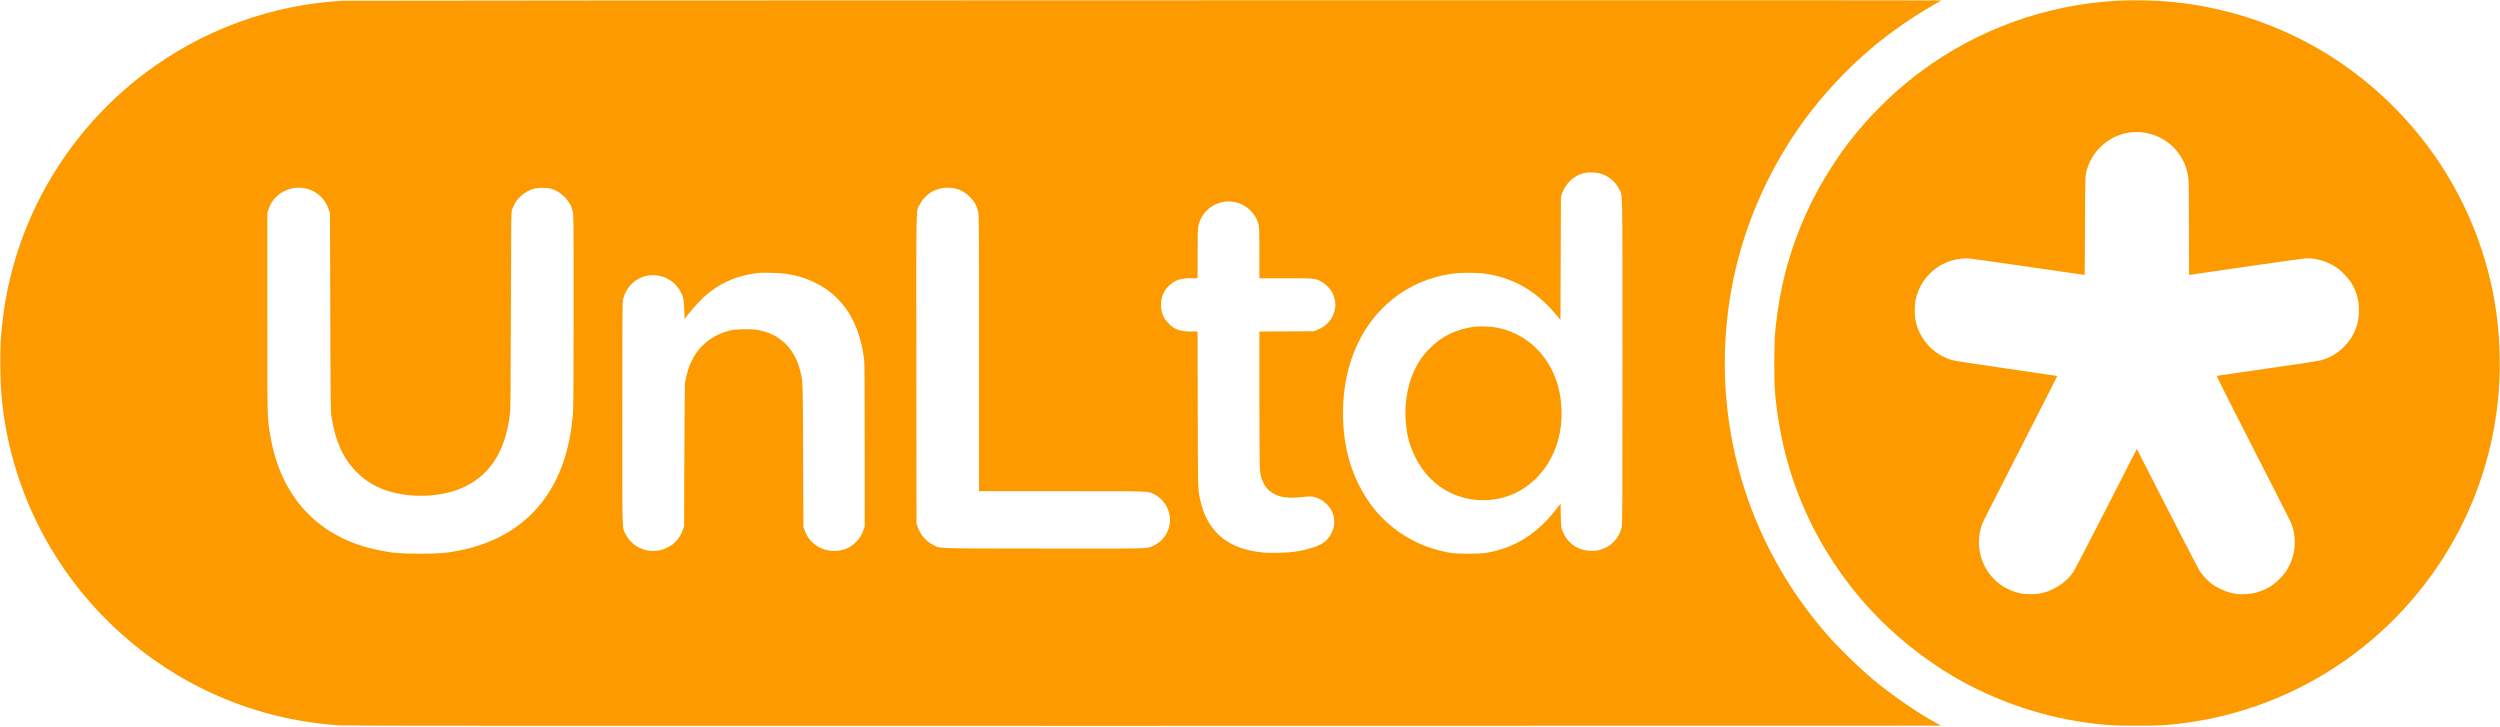
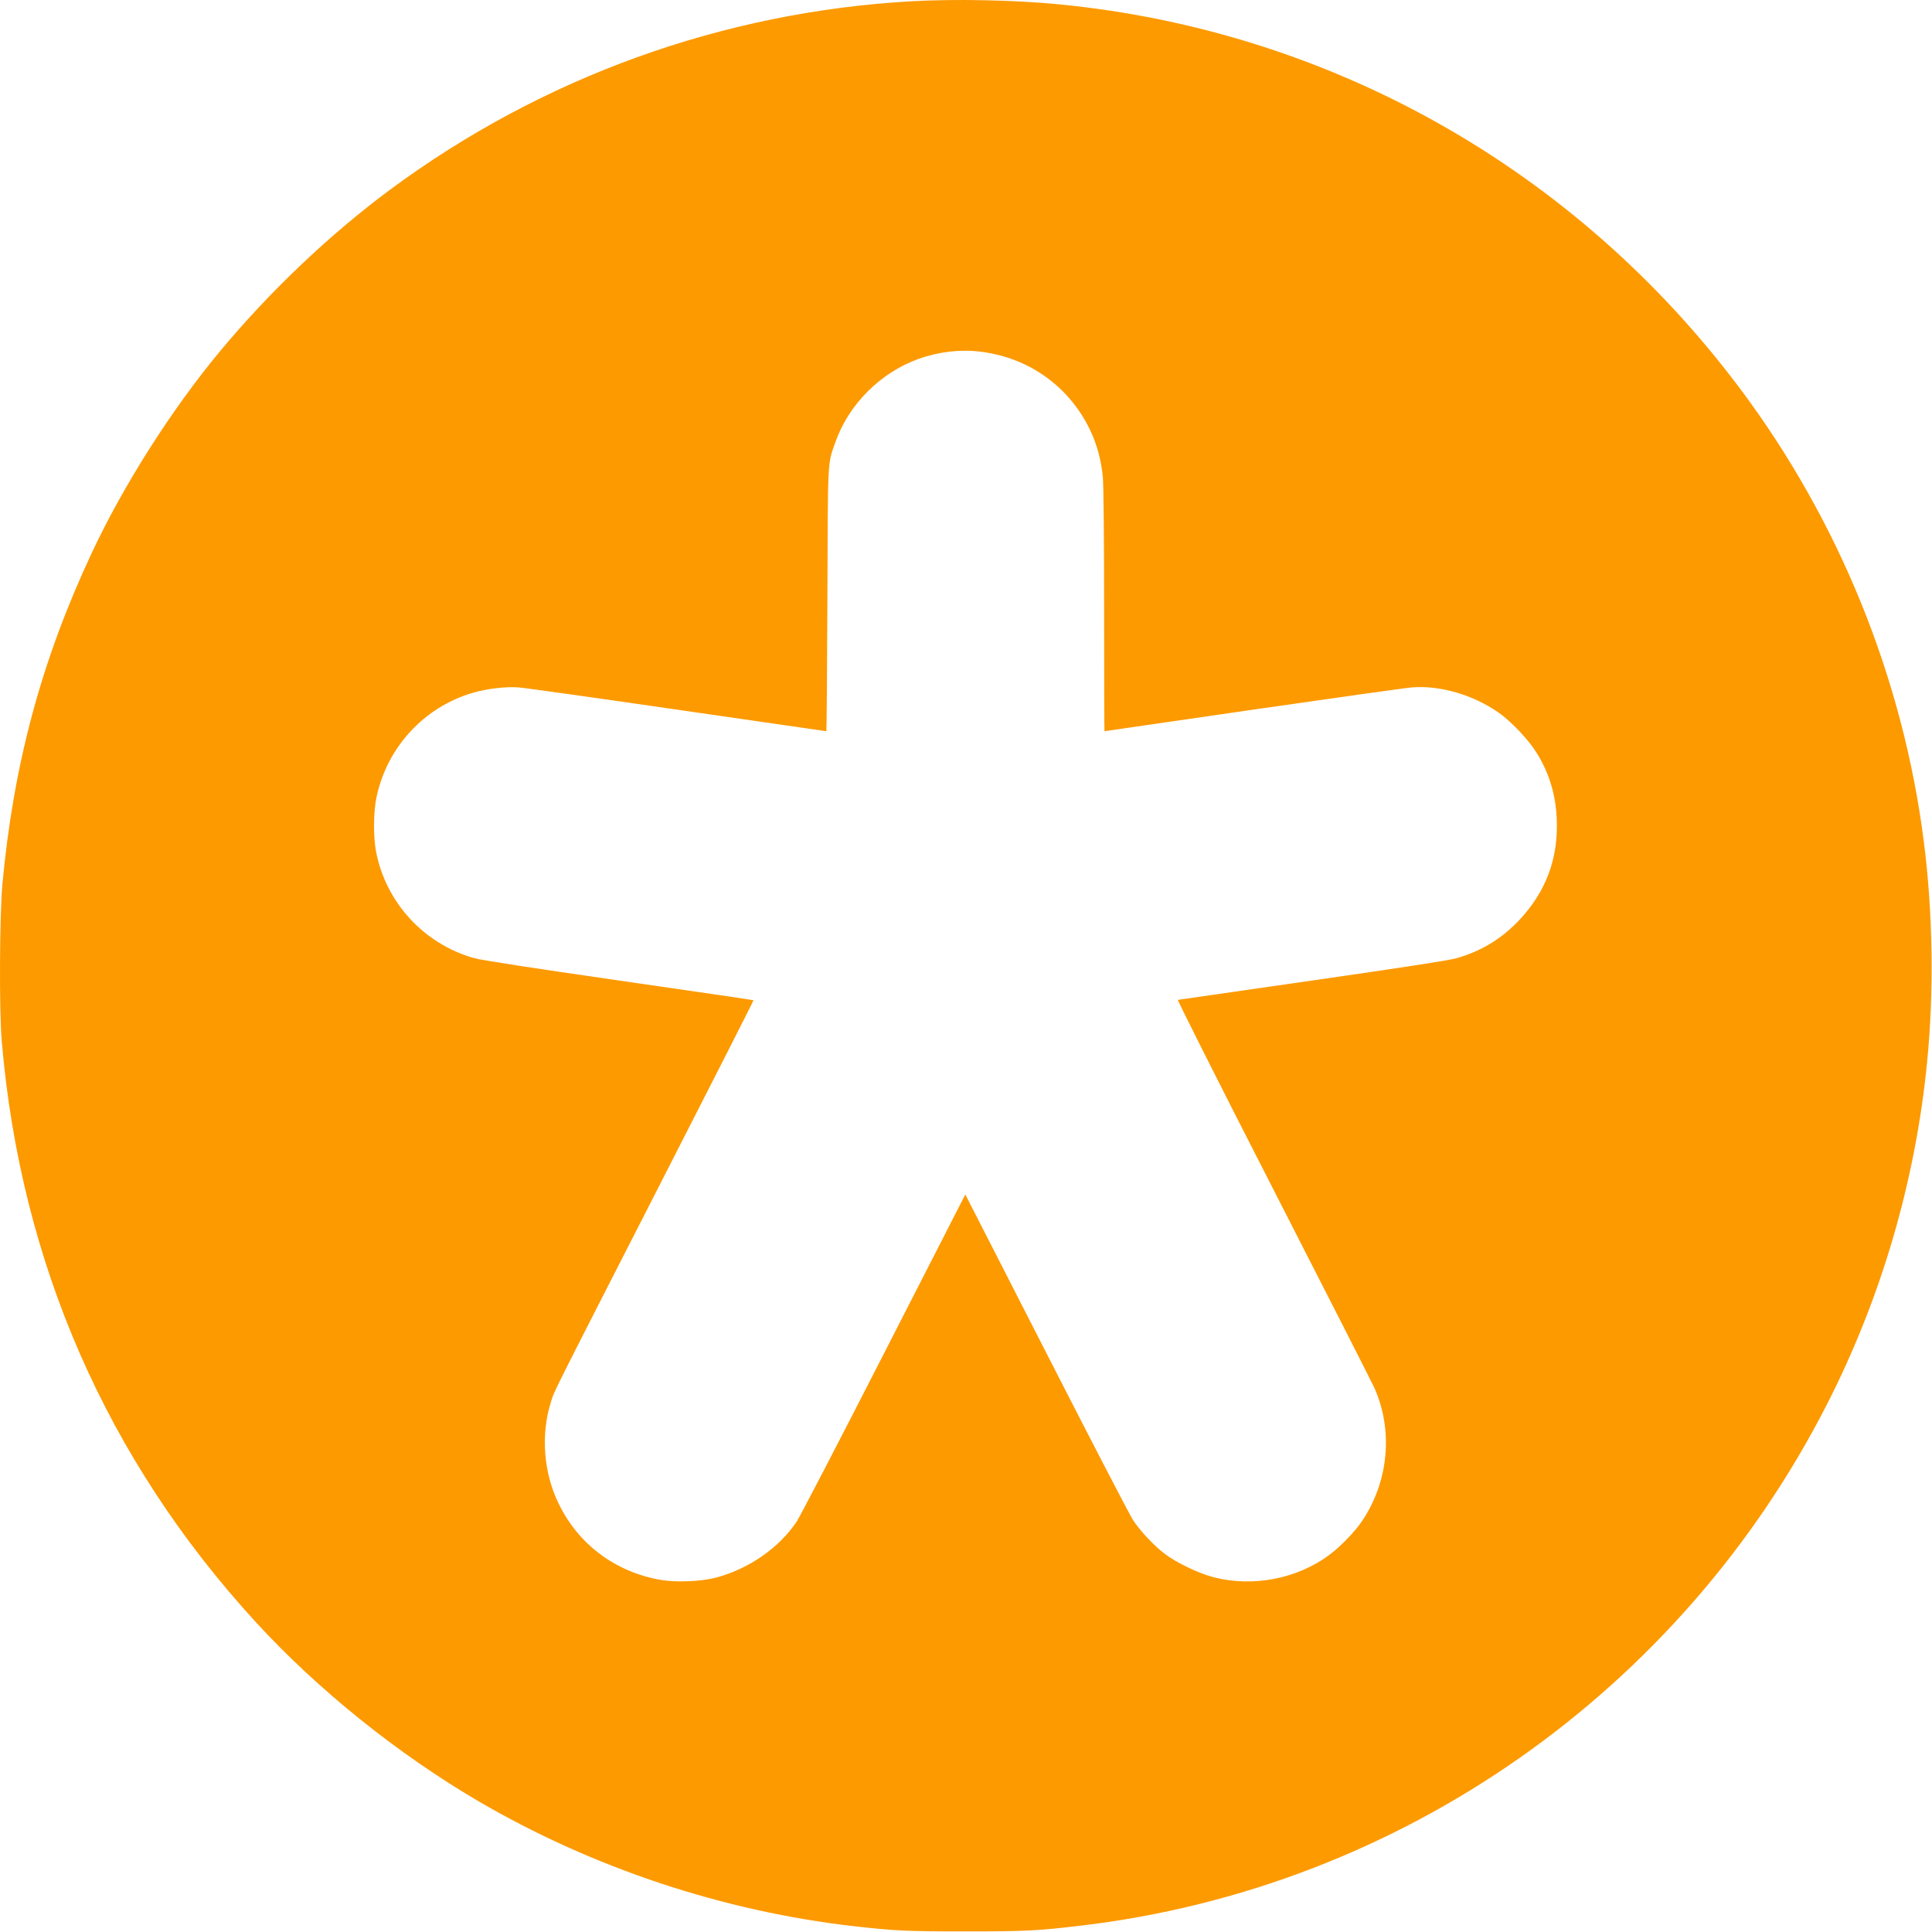
- <svg xmlns="http://www.w3.org/2000/svg" width="7014" height="2038" viewBox="0 0 7014 2038">
-   <g id="Group">
-     <path id="Path" fill="#fd9a00" stroke="none" d="M 962 2.133 C 761.733 12.933 568.267 83.6 407.333 204.667 C 182.933 373.6 37.467 627.467 6.8 904 C 1.867 947.333 0.8 968.667 0.8 1018 C 0.8 1102.533 8.533 1172.133 26.8 1250.667 C 89.067 1518.133 258.933 1750.667 496.133 1893.067 C 636 1977.067 792.933 2025.467 956.667 2035.333 C 973.733 2036.4 1624.133 2036.667 3213.333 2036.4 L 5446 2036 L 5440.133 2032.933 C 5385.467 2003.733 5312.133 1953.733 5257.333 1908.133 C 5215.867 1873.733 5160.8 1820.267 5126.8 1781.333 C 4897.867 1519.733 4798.933 1176 4854 833.2 C 4878.133 683.333 4933.2 537.733 5015.867 405.333 C 5079.467 303.6 5164 207.2 5259.333 128 C 5307.867 87.867 5366.933 46.933 5423.467 14.533 C 5435.867 7.467 5446.267 1.467 5446.533 1.2 C 5447.733 0.133 981.333 1.067 962 2.133 Z M 4492.933 487.867 C 4514.4 494.8 4532.8 510.667 4542.8 530.667 C 4552.8 550.8 4552 509.733 4552 1014.667 C 4552 1408.8 4551.733 1470.533 4550 1478.667 C 4544.933 1503.067 4527.2 1525.867 4505.067 1536.533 C 4489.867 1543.867 4477.467 1546.4 4461.333 1545.6 C 4424 1543.467 4395.6 1522.133 4382.4 1486.4 C 4379.867 1479.467 4379.467 1475.2 4378.933 1445.6 L 4378.4 1412.667 L 4368 1426.267 C 4314.133 1496.933 4249.867 1537.6 4170.8 1550.933 C 4150.267 1554.4 4089.467 1554.4 4068.667 1550.933 C 3985.467 1536.933 3911.867 1495.2 3858.267 1431.333 C 3820.267 1385.867 3790.8 1323.733 3778.133 1262 C 3759.067 1168.267 3766.8 1067.6 3799.333 986.667 C 3847.2 867.333 3945.867 787.733 4070 768.4 C 4095.067 764.533 4143.333 764.267 4167.333 767.867 C 4238.133 778.533 4295.2 808.267 4346 860.8 C 4354.133 869.2 4364.533 880.933 4369.333 886.933 L 4378 898 L 4378.667 724.267 L 4379.333 550.667 L 4383.2 540.667 C 4394.133 512.267 4417.333 491.6 4445.333 485.333 C 4458.4 482.4 4479.2 483.467 4492.933 487.867 Z M 864.8 530.533 C 893.333 539.6 913.867 560.533 922.933 590 L 925.867 600 L 926.667 876.667 C 927.467 1151.333 927.467 1153.467 930.267 1170.667 C 941.467 1238.667 962 1284.4 997.867 1321.733 C 1025.867 1350.8 1058.933 1370 1099.2 1380.667 C 1168.533 1398.933 1250 1392.533 1306.533 1364.267 C 1377.067 1328.933 1417.2 1264.533 1430.133 1166 C 1432.4 1149.467 1432.667 1126.267 1433.333 872 C 1434 608.8 1434.133 595.6 1436.533 588.667 C 1446.267 559.333 1469.733 537.067 1498.667 529.2 C 1510.267 526.133 1532.4 526 1544 529.067 C 1559.333 533.067 1571.6 540.133 1583.467 552 C 1595.733 564.267 1602.533 576 1606.667 592.133 C 1609.333 602.267 1609.333 608 1609.333 868.533 C 1609.333 1038.133 1608.8 1141.733 1607.867 1154 C 1606 1181.067 1602 1211.2 1597.2 1234.667 C 1562.533 1404.4 1456.133 1511.2 1288.667 1544.533 C 1251.6 1551.867 1233.2 1553.333 1177.333 1553.333 C 1119.333 1553.333 1103.333 1551.867 1061.067 1543.333 C 893.867 1509.067 787.067 1395.333 758.133 1220.667 C 749.6 1169.2 750 1186.533 750 878 L 750 597.333 L 753.6 586.533 C 760.133 567.6 771.2 552.933 787.467 542.133 C 810.667 526.533 838.8 522.4 864.8 530.533 Z M 2682 529.333 C 2696.667 533.067 2708.933 540.267 2720.667 552 C 2733.067 564.267 2740 576.267 2744 592.133 C 2746.667 602.267 2746.667 608.667 2746.667 990.267 L 2746.667 1378 L 2978.4 1378 C 3235.067 1378 3219.6 1377.467 3238.667 1386.933 C 3252.533 1393.733 3267.2 1408.4 3273.867 1422.4 C 3285.333 1446.133 3285.333 1471.6 3274 1494.4 C 3265.6 1510.933 3253.467 1522.8 3236.4 1530.933 C 3217.867 1539.867 3234 1539.467 2924.667 1539.067 C 2610.133 1538.667 2640.267 1539.6 2617.467 1528.4 C 2598.267 1519.067 2583.067 1501.467 2574.933 1479.067 L 2571.333 1469.333 L 2570.933 1035.467 C 2570.667 552 2569.733 595.333 2580.133 574.267 C 2588.933 556.133 2605.067 541.2 2624.667 533.067 C 2630.533 530.667 2638 528.667 2649.333 526.8 C 2655.2 525.733 2673.733 527.2 2682 529.333 Z M 3469.867 568.133 C 3493.2 574.133 3515.067 592.4 3525.467 614.667 C 3533.2 631.2 3533.333 632.133 3533.333 709.6 L 3533.333 780.667 L 3606.4 780.667 C 3686.8 780.667 3688.533 780.8 3705.2 789.067 C 3717.2 794.933 3732.8 810.4 3738.533 822 C 3743.067 831.467 3746.667 846 3746.667 855.333 C 3746.667 858.667 3745.733 865.467 3744.667 870.4 C 3739.333 895.733 3721.6 915.467 3694.933 925.867 L 3686 929.333 L 3609.733 929.733 L 3533.333 930.133 L 3533.333 1116.4 C 3533.467 1220.133 3534 1308.533 3534.667 1316 C 3536.133 1332.533 3538.8 1342.533 3544.667 1355.067 C 3553.467 1373.733 3571.867 1387.867 3594.667 1393.333 C 3608.533 1396.667 3632.8 1397.333 3651.6 1394.8 C 3678 1391.333 3686.4 1392.267 3704 1400.8 C 3715.6 1406.533 3730.133 1421.067 3735.733 1432.667 C 3746 1453.333 3746 1474.533 3736.133 1494.667 C 3725.867 1515.333 3712.4 1526.533 3688.4 1534.533 C 3653.2 1546 3629.333 1550 3588.533 1550.933 C 3554.4 1551.733 3536.933 1550.533 3511.2 1545.333 C 3431.733 1529.333 3383.067 1480.267 3366.8 1399.867 C 3360.667 1369.867 3360.8 1375.333 3360.4 1147.6 L 3359.867 930 L 3341.467 930 C 3310.933 930 3296.133 924.8 3279.2 908 C 3263.867 892.933 3257.333 876.933 3257.333 854.667 C 3257.333 833.333 3264.8 815.867 3280 801.467 C 3296.667 785.867 3311.733 780.667 3340.933 780.667 L 3360 780.667 L 3360 712.667 C 3360 656 3360.4 642.8 3362.133 634.4 C 3369.6 598.4 3397.733 572 3435.333 565.867 C 3443.867 564.533 3459.867 565.6 3469.867 568.133 Z M 2203.333 767.867 C 2236.8 772.8 2261.067 780.267 2288.667 794 C 2365.6 832.267 2411.2 904.267 2424.267 1007.333 C 2425.6 1018.4 2426 1068.267 2426 1249.333 L 2426 1477.333 L 2422.4 1487.333 C 2417.067 1502.4 2412.533 1509.6 2401.333 1520.933 C 2383.733 1538.667 2361.6 1546.933 2336 1545.6 C 2299.467 1543.6 2269.867 1522 2257.6 1488.4 L 2254 1478.667 L 2253.2 1278.667 C 2252.4 1059.733 2252.8 1070.133 2244.533 1038.267 C 2228 974.8 2185.333 935.067 2122.667 925.2 C 2105.6 922.533 2066 923.2 2051.333 926.533 C 1983.6 941.867 1938.267 989.867 1924.667 1060.667 C 1923.467 1066.933 1922.133 1073.2 1921.733 1074.667 C 1921.2 1076.133 1920.533 1167.067 1920 1276.667 L 1919.333 1476 L 1915.6 1486.667 C 1907.467 1509.733 1893.467 1525.867 1872.933 1536 C 1846.4 1549.067 1819.867 1549.333 1793.467 1536.667 C 1778.267 1529.333 1762.667 1514 1755.6 1499.333 C 1745.067 1477.867 1746 1509.333 1746 1159.333 C 1746 865.333 1746.133 846.133 1748.4 838 C 1756.267 808.8 1777.2 785.733 1803.733 776.8 C 1845.6 762.667 1890.667 781.067 1910.4 820.133 C 1917.467 834 1919.067 842.8 1919.867 870.267 L 1920.667 895.333 L 1932 880.267 C 1944.933 863.2 1972 834.8 1986.667 822.933 C 2028 789.6 2076.133 770.533 2132 765.467 C 2144 764.4 2190.267 766 2203.333 767.867 Z" />
-     <path id="path1" fill="#fd9a00" stroke="none" d="M 4137.333 916.667 C 4087.2 922.8 4046 942.533 4012 976.667 C 3994.4 994.267 3983.333 1009.333 3972.933 1029.733 C 3962.8 1049.467 3957.867 1062.4 3952.667 1082.667 C 3944.533 1114.133 3941.467 1148.667 3943.867 1180.667 C 3947.067 1222 3954.133 1248.933 3970.8 1282.667 C 4008 1358.267 4079.2 1403.333 4161.333 1403.333 C 4289.867 1403.333 4386.8 1290.933 4380.933 1148.667 C 4379.6 1116.4 4374.267 1088.4 4364.4 1062 C 4336.4 986.8 4275.6 934 4200.533 919.333 C 4183.867 916.133 4152.933 914.8 4137.333 916.667 Z" />
-     <path id="path2" fill="#fd9a00" stroke="none" d="M 5938.667 2.133 C 5739.467 13.333 5549.2 82.133 5389.333 200.4 C 5325.733 247.467 5262.4 307.6 5209.733 370.933 C 5158.533 432.533 5107.733 512.4 5074.133 584.4 C 5021.467 697.067 4992.133 806.267 4980.4 932.667 C 4977.467 965.467 4976.933 1065.6 4979.733 1098 C 4999.6 1331.467 5090.4 1538.933 5247.6 1710.267 C 5312.667 1781.2 5396.933 1848.933 5482 1898.8 C 5602.267 1969.067 5740.267 2014.933 5878 2030.533 C 5921.067 2035.467 5933.467 2036 5995.333 2036 C 6059.067 2036 6071.467 2035.333 6117.333 2029.867 C 6453.333 1990 6748.8 1783.333 6903.333 1480 C 6960.267 1368.267 6996.267 1245.2 7008.533 1120 C 7015.867 1046.267 7014.667 962.933 7005.2 888.667 C 6983.467 716.133 6915.733 549.2 6810.8 409.467 C 6637.333 178.4 6379.333 33.067 6093.333 5.333 C 6046.533 0.8 5984.667 -0.4 5938.667 2.133 Z M 6010.667 371.333 C 6044.667 375.467 6074.4 389.867 6097.867 413.2 C 6122.267 437.867 6136.933 469.2 6140 503.867 C 6140.8 512.267 6141.333 573.2 6141.333 644.933 C 6141.333 714.533 6141.467 771.333 6141.733 771.333 C 6142 771.333 6212.667 761.067 6298.8 748.533 C 6384.933 736.133 6460.4 725.467 6466.667 725.067 C 6496 723.067 6530.133 733.067 6556.667 751.467 C 6569.867 760.533 6588.8 780.533 6597.2 794.267 C 6610.267 815.333 6617.2 838.133 6618.267 863.467 C 6620.133 905.733 6606.8 941.067 6577.6 971.6 C 6559.2 990.667 6537.867 1003.467 6512.533 1010.533 C 6504.8 1012.8 6451.733 1020.933 6360.667 1034 C 6283.733 1045.067 6220 1054.267 6219.067 1054.4 C 6218.267 1054.533 6262.533 1142.533 6319.6 1254 C 6375.733 1363.6 6423.733 1458 6426.267 1463.6 C 6446.133 1508.533 6441.067 1562.133 6413.2 1603.467 C 6406 1614.4 6389.867 1631.067 6378.533 1639.333 C 6344.667 1664.533 6298.133 1673.467 6256.667 1662.8 C 6240.8 1658.667 6217.733 1647.6 6205.2 1638.133 C 6193.733 1629.333 6179.467 1614.267 6171.867 1602.667 C 6168.4 1597.467 6127.333 1518.267 6080.4 1426.4 L 5995.067 1259.467 L 5909.333 1427.067 C 5862.267 1519.2 5820.933 1598.8 5817.467 1604 C 5798.933 1631.867 5766.667 1654.267 5731.867 1663.333 C 5716.4 1667.333 5690.133 1668.4 5674 1665.6 C 5626.267 1657.2 5587.6 1628.4 5566.667 1585.467 C 5550.667 1552.933 5547.6 1512.667 5558.267 1478.667 C 5562.4 1465.467 5555.333 1479.733 5673.6 1248.267 C 5727.867 1142.133 5772.133 1055.067 5771.867 1054.8 C 5771.6 1054.533 5707.733 1045.2 5630 1034 C 5540.4 1021.067 5484.533 1012.533 5477.333 1010.4 C 5424.533 995.467 5384.267 951.6 5374.133 898 C 5371.2 882.667 5371.333 856.533 5374.533 841.333 C 5385.467 788.4 5424.8 745.733 5476.267 730.8 C 5491.333 726.4 5511.2 724.133 5524.533 725.2 C 5530.4 725.6 5605.733 736.133 5691.733 748.667 C 5777.733 761.067 5848.4 771.333 5848.667 771.333 C 5848.933 771.333 5849.467 709.067 5849.733 632.933 C 5850.267 482.133 5849.733 490.533 5858 467.2 C 5872 427.067 5905.467 393.467 5946 378.933 C 5966.933 371.467 5989.6 368.8 6010.667 371.333 Z" />
-   </g>
+ <svg xmlns="http://www.w3.org/2000/svg" width="500" height="500" viewBox="0 0 500 500">
+   <path id="Path" fill="#fd9a00" stroke="none" d="M 235.969 0.322 C 187.045 3.072 140.315 19.97 101.051 49.017 C 85.431 60.576 69.876 75.345 56.941 90.9 C 44.366 106.029 31.889 125.645 23.637 143.328 C 10.702 171 3.497 197.82 0.616 228.864 C -0.105 236.92 -0.236 261.513 0.452 269.47 C 5.331 326.81 27.632 377.765 66.241 419.845 C 82.222 437.267 102.918 453.902 123.81 466.15 C 153.348 483.407 187.242 494.672 221.069 498.504 C 231.647 499.715 234.692 499.846 249.887 499.846 C 265.54 499.846 268.585 499.683 279.85 498.34 C 362.373 488.549 434.941 437.791 472.895 363.291 C 486.878 335.849 495.72 305.623 498.732 274.874 C 500.533 256.764 500.239 236.297 497.914 218.057 C 492.576 175.682 475.94 134.683 450.168 100.364 C 407.564 43.613 344.199 7.919 273.956 1.108 C 262.462 -0.006 247.267 -0.301 235.969 0.322 Z M 253.653 90.998 C 262.003 92.013 269.306 95.55 275.069 101.281 C 281.062 107.339 284.664 115.035 285.417 123.549 C 285.614 125.612 285.745 140.578 285.745 158.195 C 285.745 175.289 285.778 189.24 285.843 189.24 C 285.909 189.24 303.265 186.718 324.419 183.64 C 345.574 180.595 364.109 177.975 365.648 177.877 C 372.852 177.385 381.236 179.841 387.752 184.36 C 390.994 186.587 395.644 191.499 397.707 194.872 C 400.917 200.046 402.619 205.646 402.881 211.868 C 403.34 222.249 400.065 230.927 392.894 238.426 C 388.374 243.109 383.135 246.253 376.913 247.988 C 375.014 248.545 361.98 250.542 339.614 253.752 C 320.719 256.47 305.066 258.729 304.837 258.762 C 304.64 258.795 315.512 280.408 329.528 307.784 C 343.314 334.703 355.103 357.888 355.726 359.263 C 360.605 370.299 359.36 383.463 352.516 393.615 C 350.748 396.3 346.786 400.393 344.002 402.424 C 335.684 408.613 324.256 410.807 314.071 408.187 C 310.174 407.172 304.509 404.454 301.431 402.129 C 298.615 399.968 295.111 396.267 293.244 393.418 C 292.393 392.141 282.306 372.689 270.78 350.126 L 249.821 309.127 L 228.765 350.29 C 217.205 372.918 207.054 392.468 206.202 393.746 C 201.65 400.59 193.726 406.091 185.179 408.318 C 181.38 409.3 174.929 409.562 170.966 408.875 C 159.243 406.812 149.746 399.738 144.605 389.194 C 140.675 381.203 139.922 371.314 142.542 362.963 C 143.557 359.721 141.821 363.225 170.868 306.376 C 184.196 280.31 195.068 258.926 195.003 258.86 C 194.937 258.795 179.251 256.502 160.16 253.752 C 138.154 250.575 124.433 248.479 122.664 247.955 C 109.696 244.288 99.807 233.514 97.318 220.35 C 96.598 216.584 96.63 210.165 97.416 206.432 C 100.101 193.431 109.762 182.952 122.402 179.285 C 126.103 178.204 130.982 177.647 134.257 177.909 C 135.698 178.008 154.2 180.595 175.322 183.673 C 196.444 186.718 213.799 189.24 213.865 189.24 C 213.93 189.24 214.061 173.947 214.127 155.248 C 214.258 118.211 214.127 120.274 216.157 114.544 C 219.596 104.687 227.815 96.434 237.77 92.865 C 242.912 91.031 248.479 90.376 253.653 90.998 Z" />
</svg>
